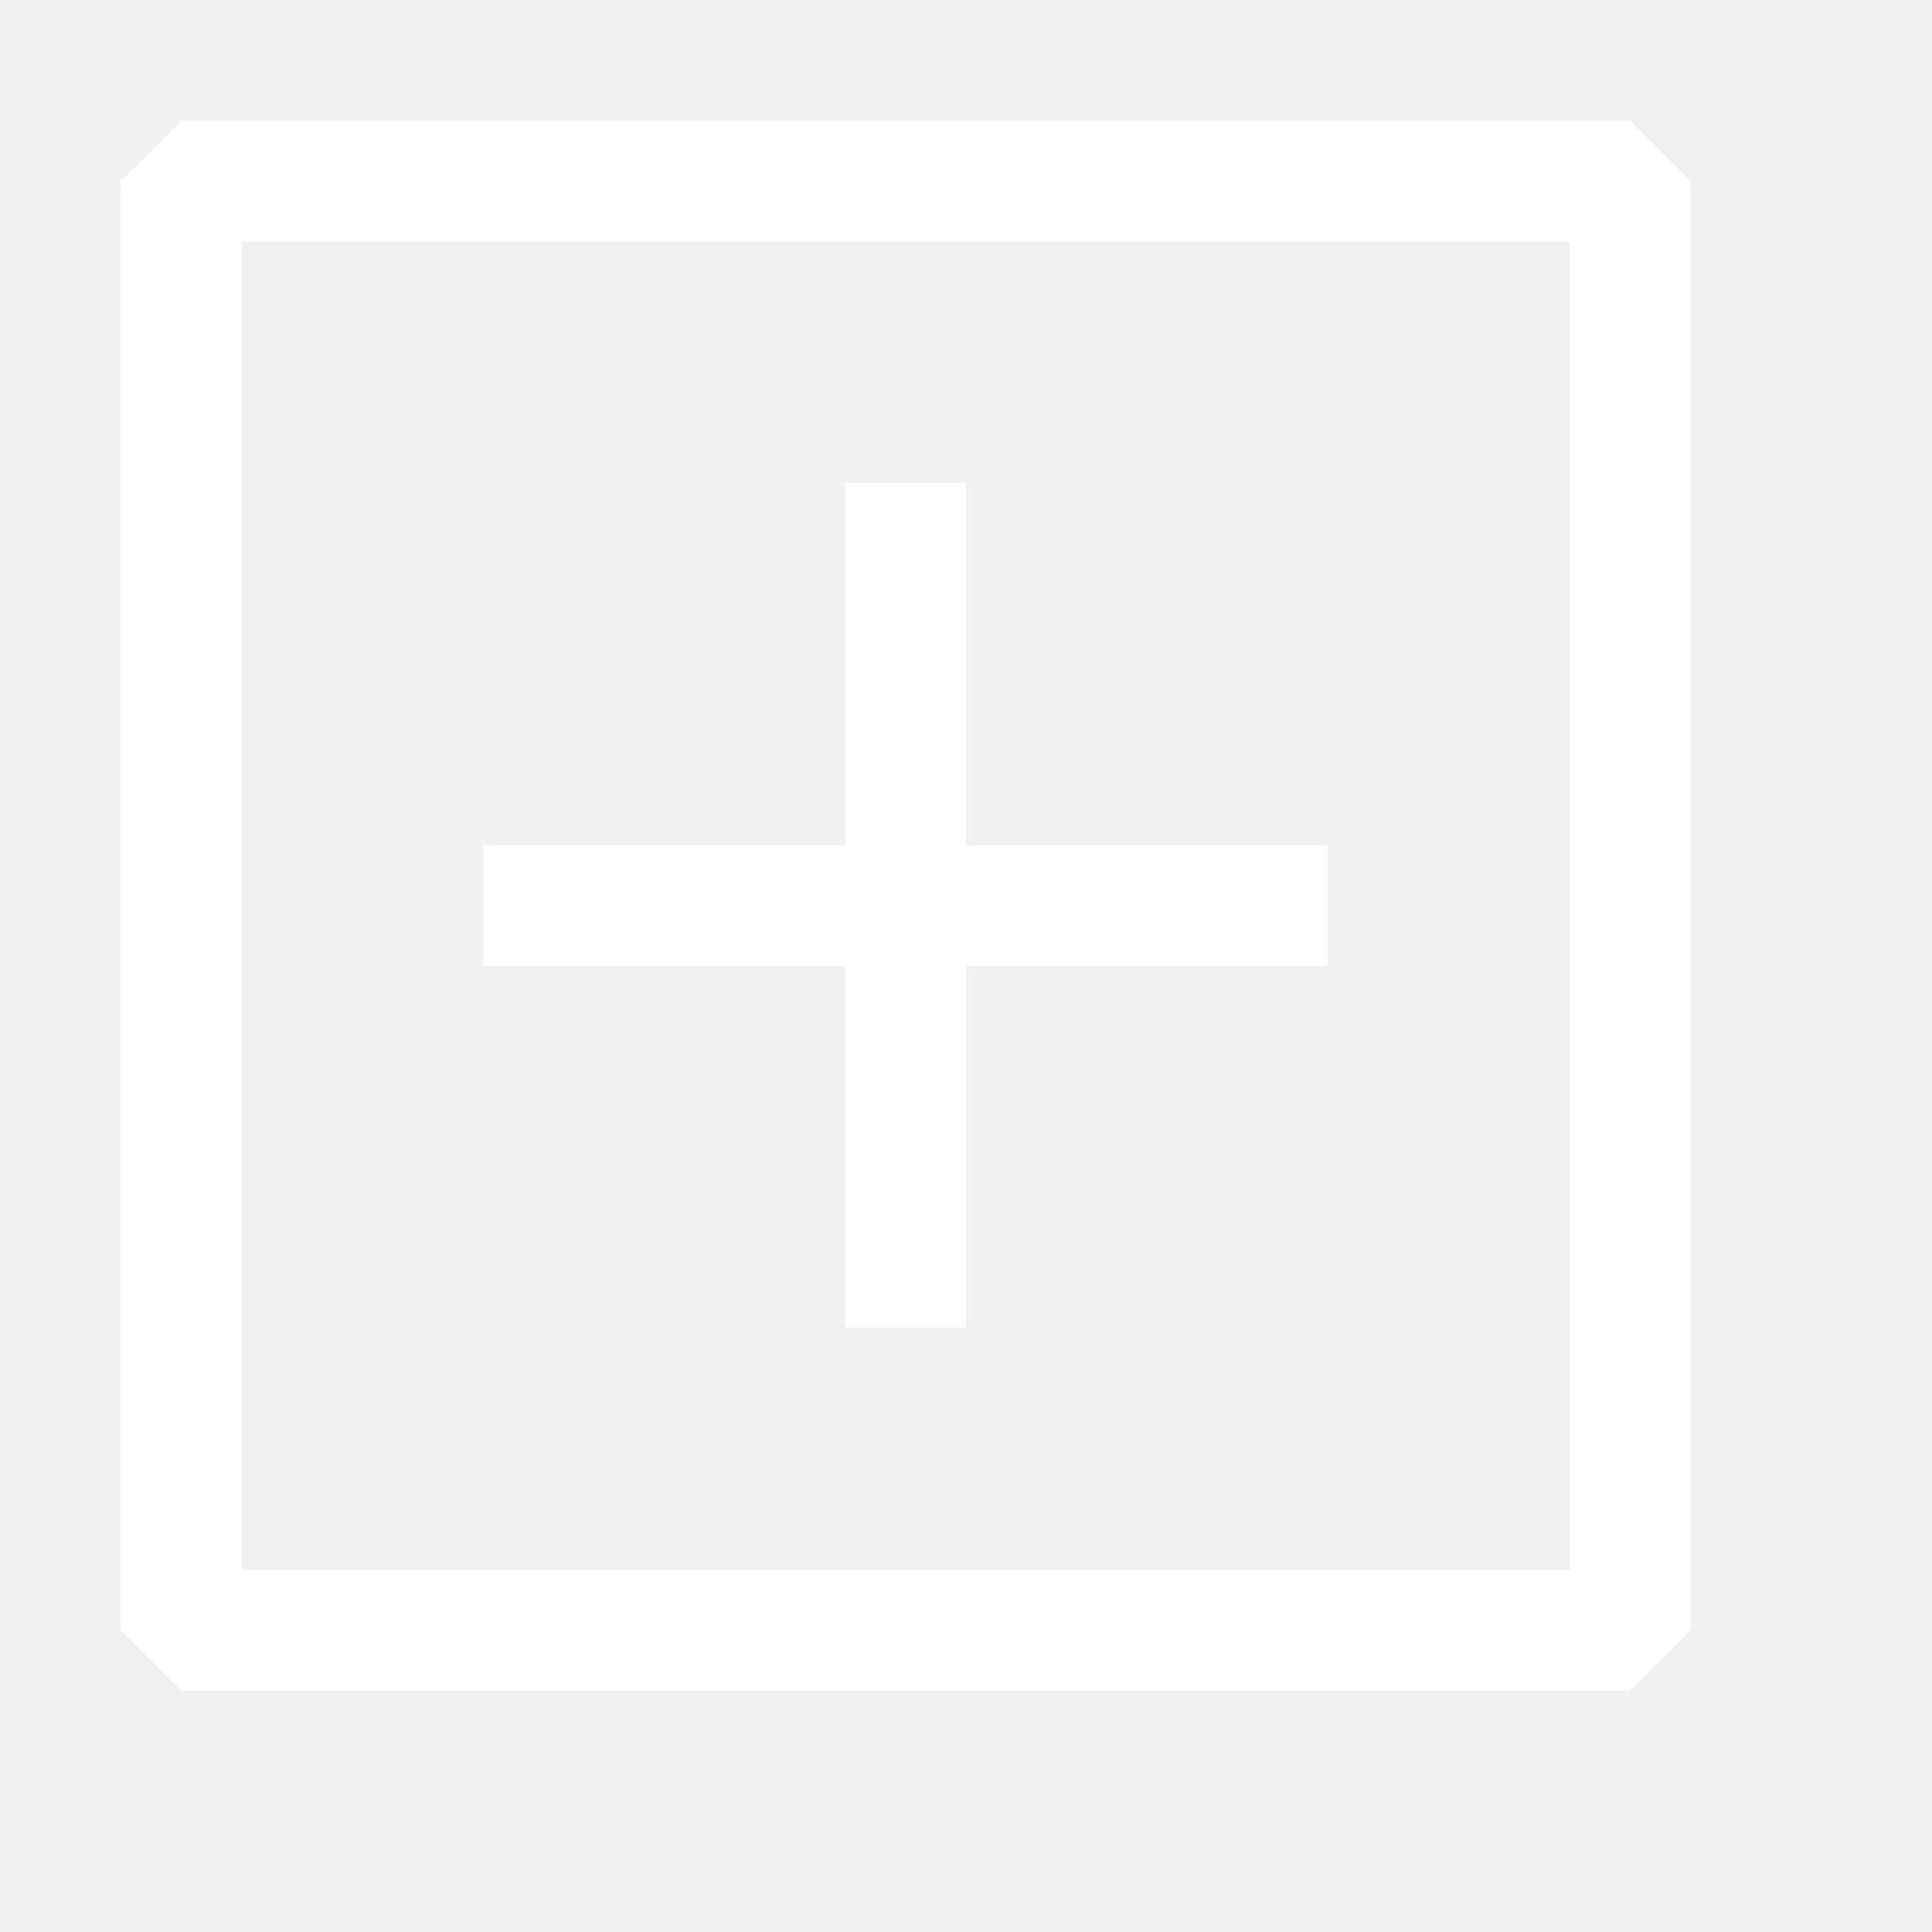
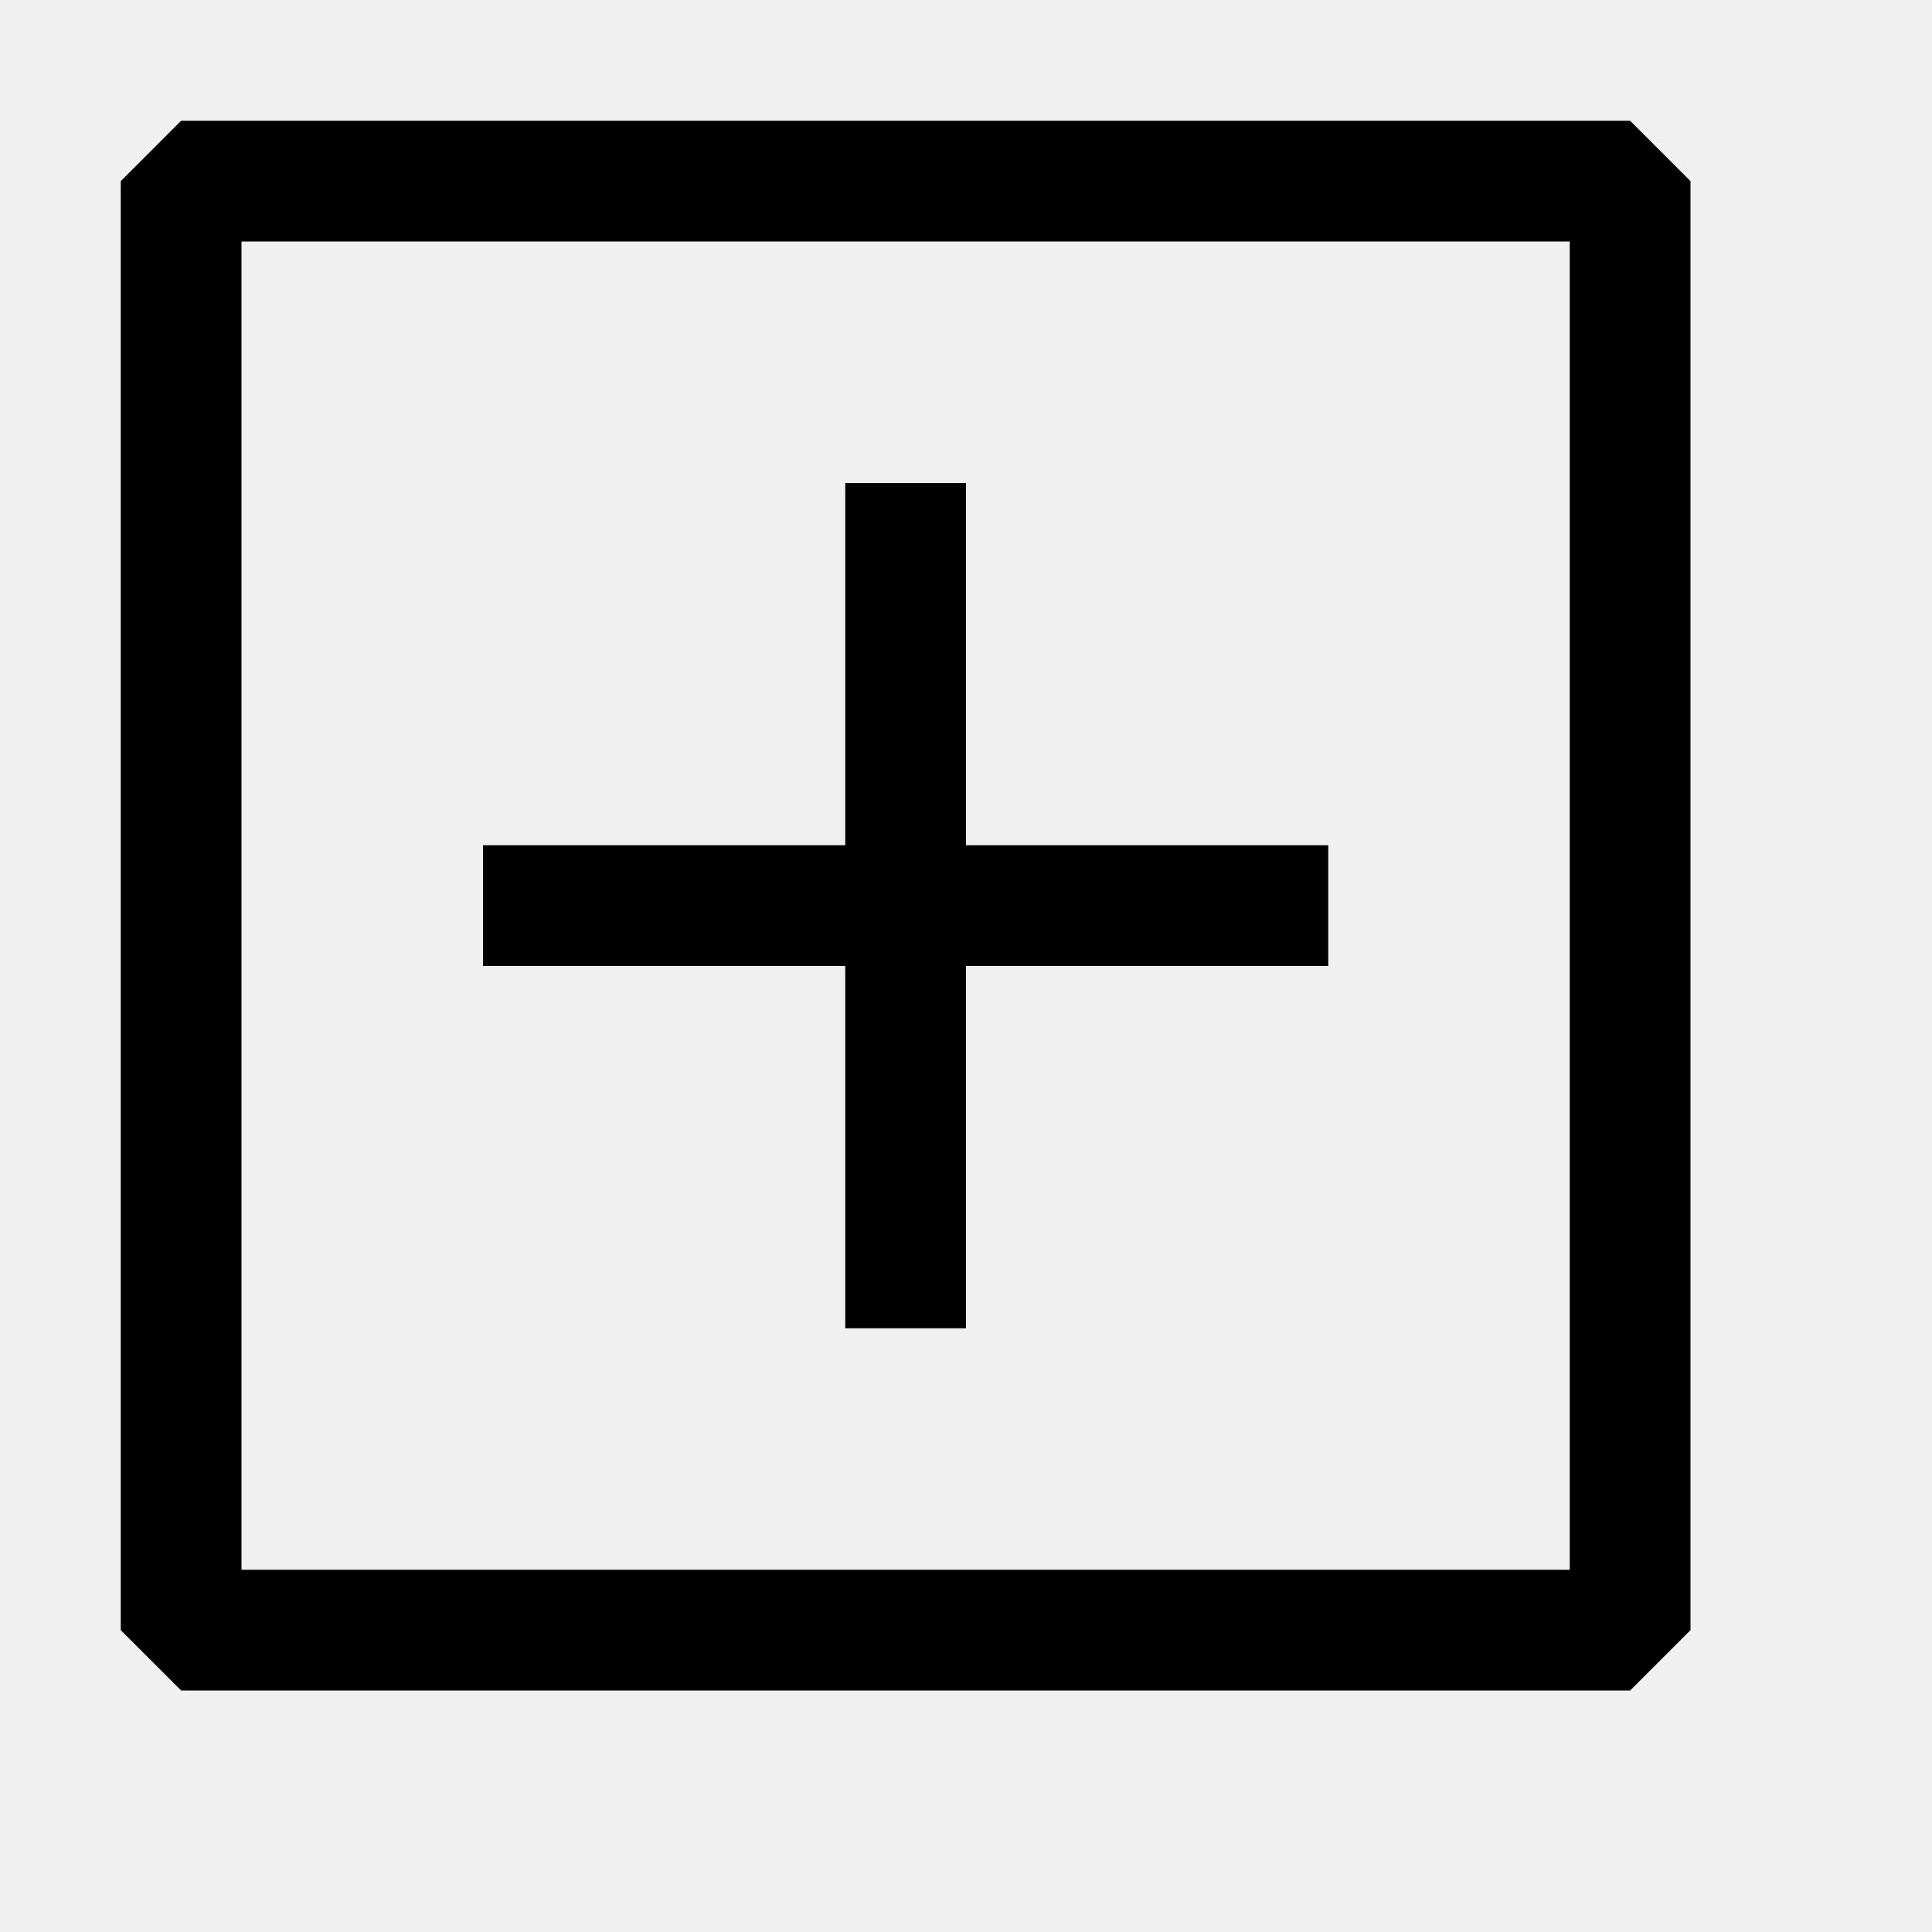
- <svg xmlns="http://www.w3.org/2000/svg" width="16" height="16" viewBox="0 0 16 16" fill="none">
-   <path fill-rule="evenodd" clip-rule="evenodd" d="M1.5 1H13.5L14 1.5V13.5L13.5 14H1.5L1 13.5V1.5L1.5 1ZM2 13H13V2H2V13Z" fill="white" />
-   <path fill-rule="evenodd" clip-rule="evenodd" d="M8 4H7V7H4V8H7V11H8V8H11V7H8V4Z" fill="white" />
+ <svg xmlns="http://www.w3.org/2000/svg" width="16" height="16">
+   <path fill-rule="evenodd" clip-rule="evenodd" d="M1.5 1h12l.5.5v12l-.5.5h-12l-.5-.5v-12l.5-.5zM2 13h11V2H2v11z" />
+   <path fill-rule="evenodd" clip-rule="evenodd" d="M8 4H7v3H4v1h3v3h1V8h3V7H8V4z" />
</svg>
